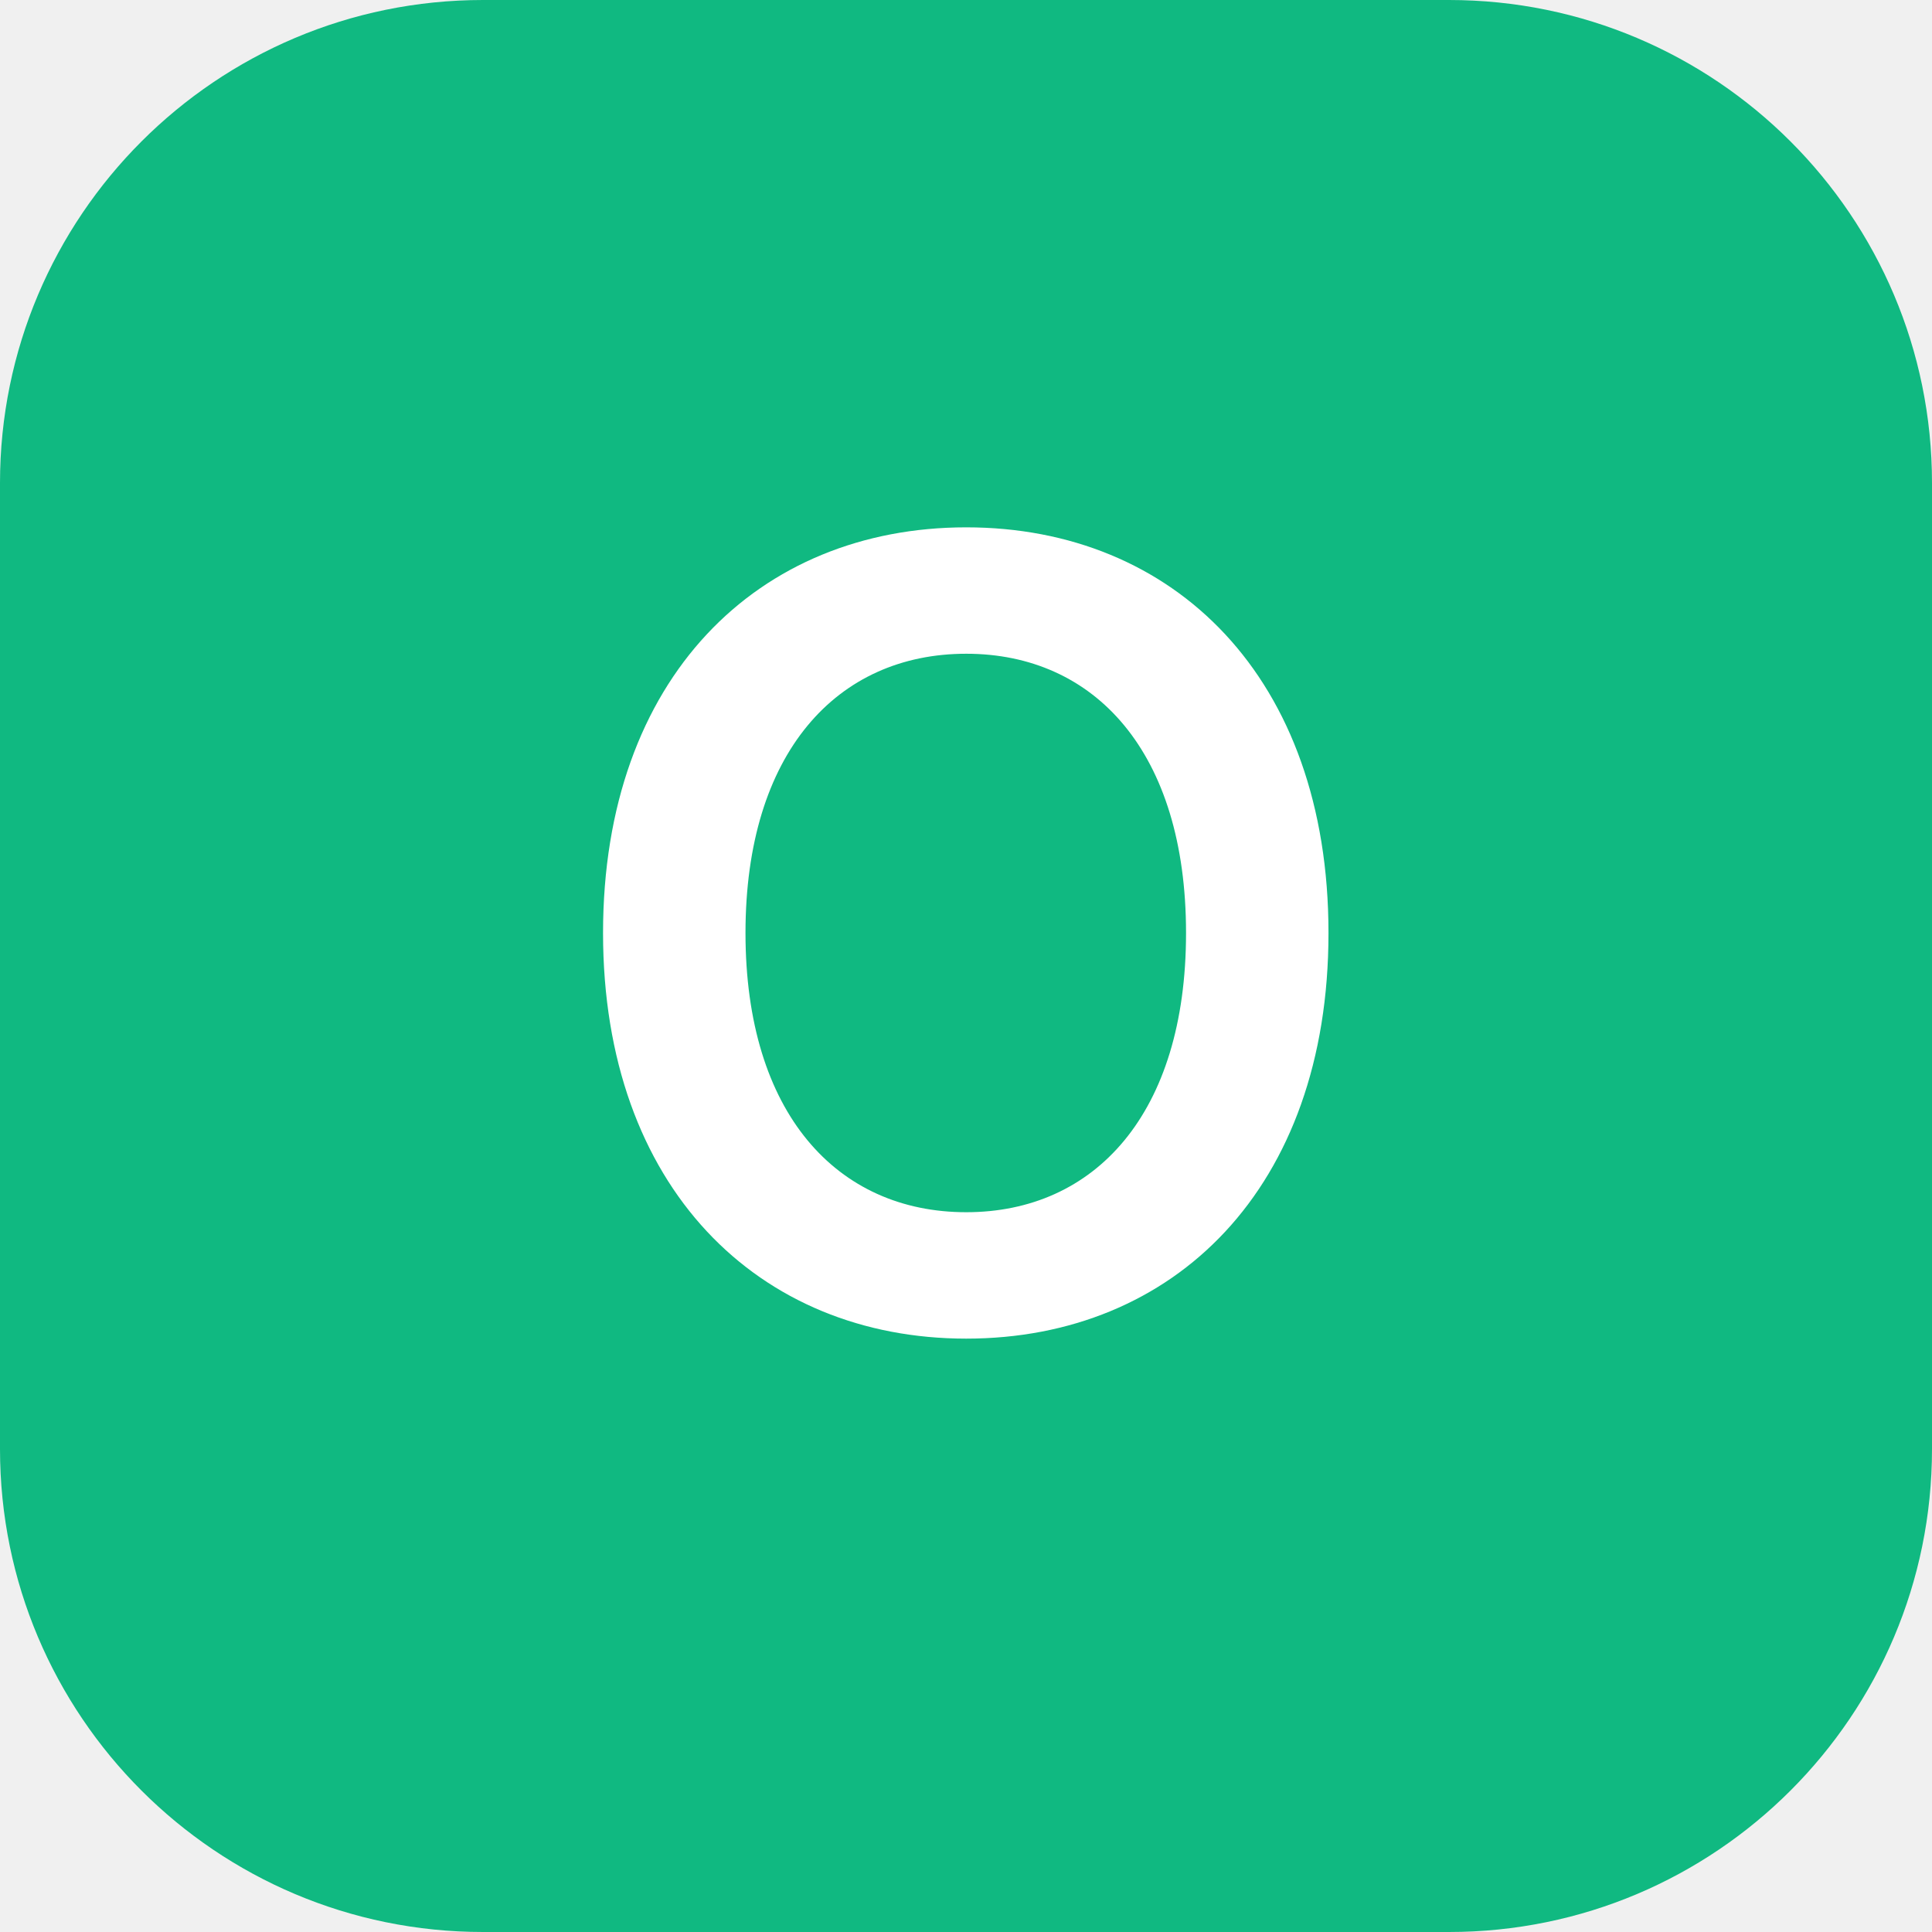
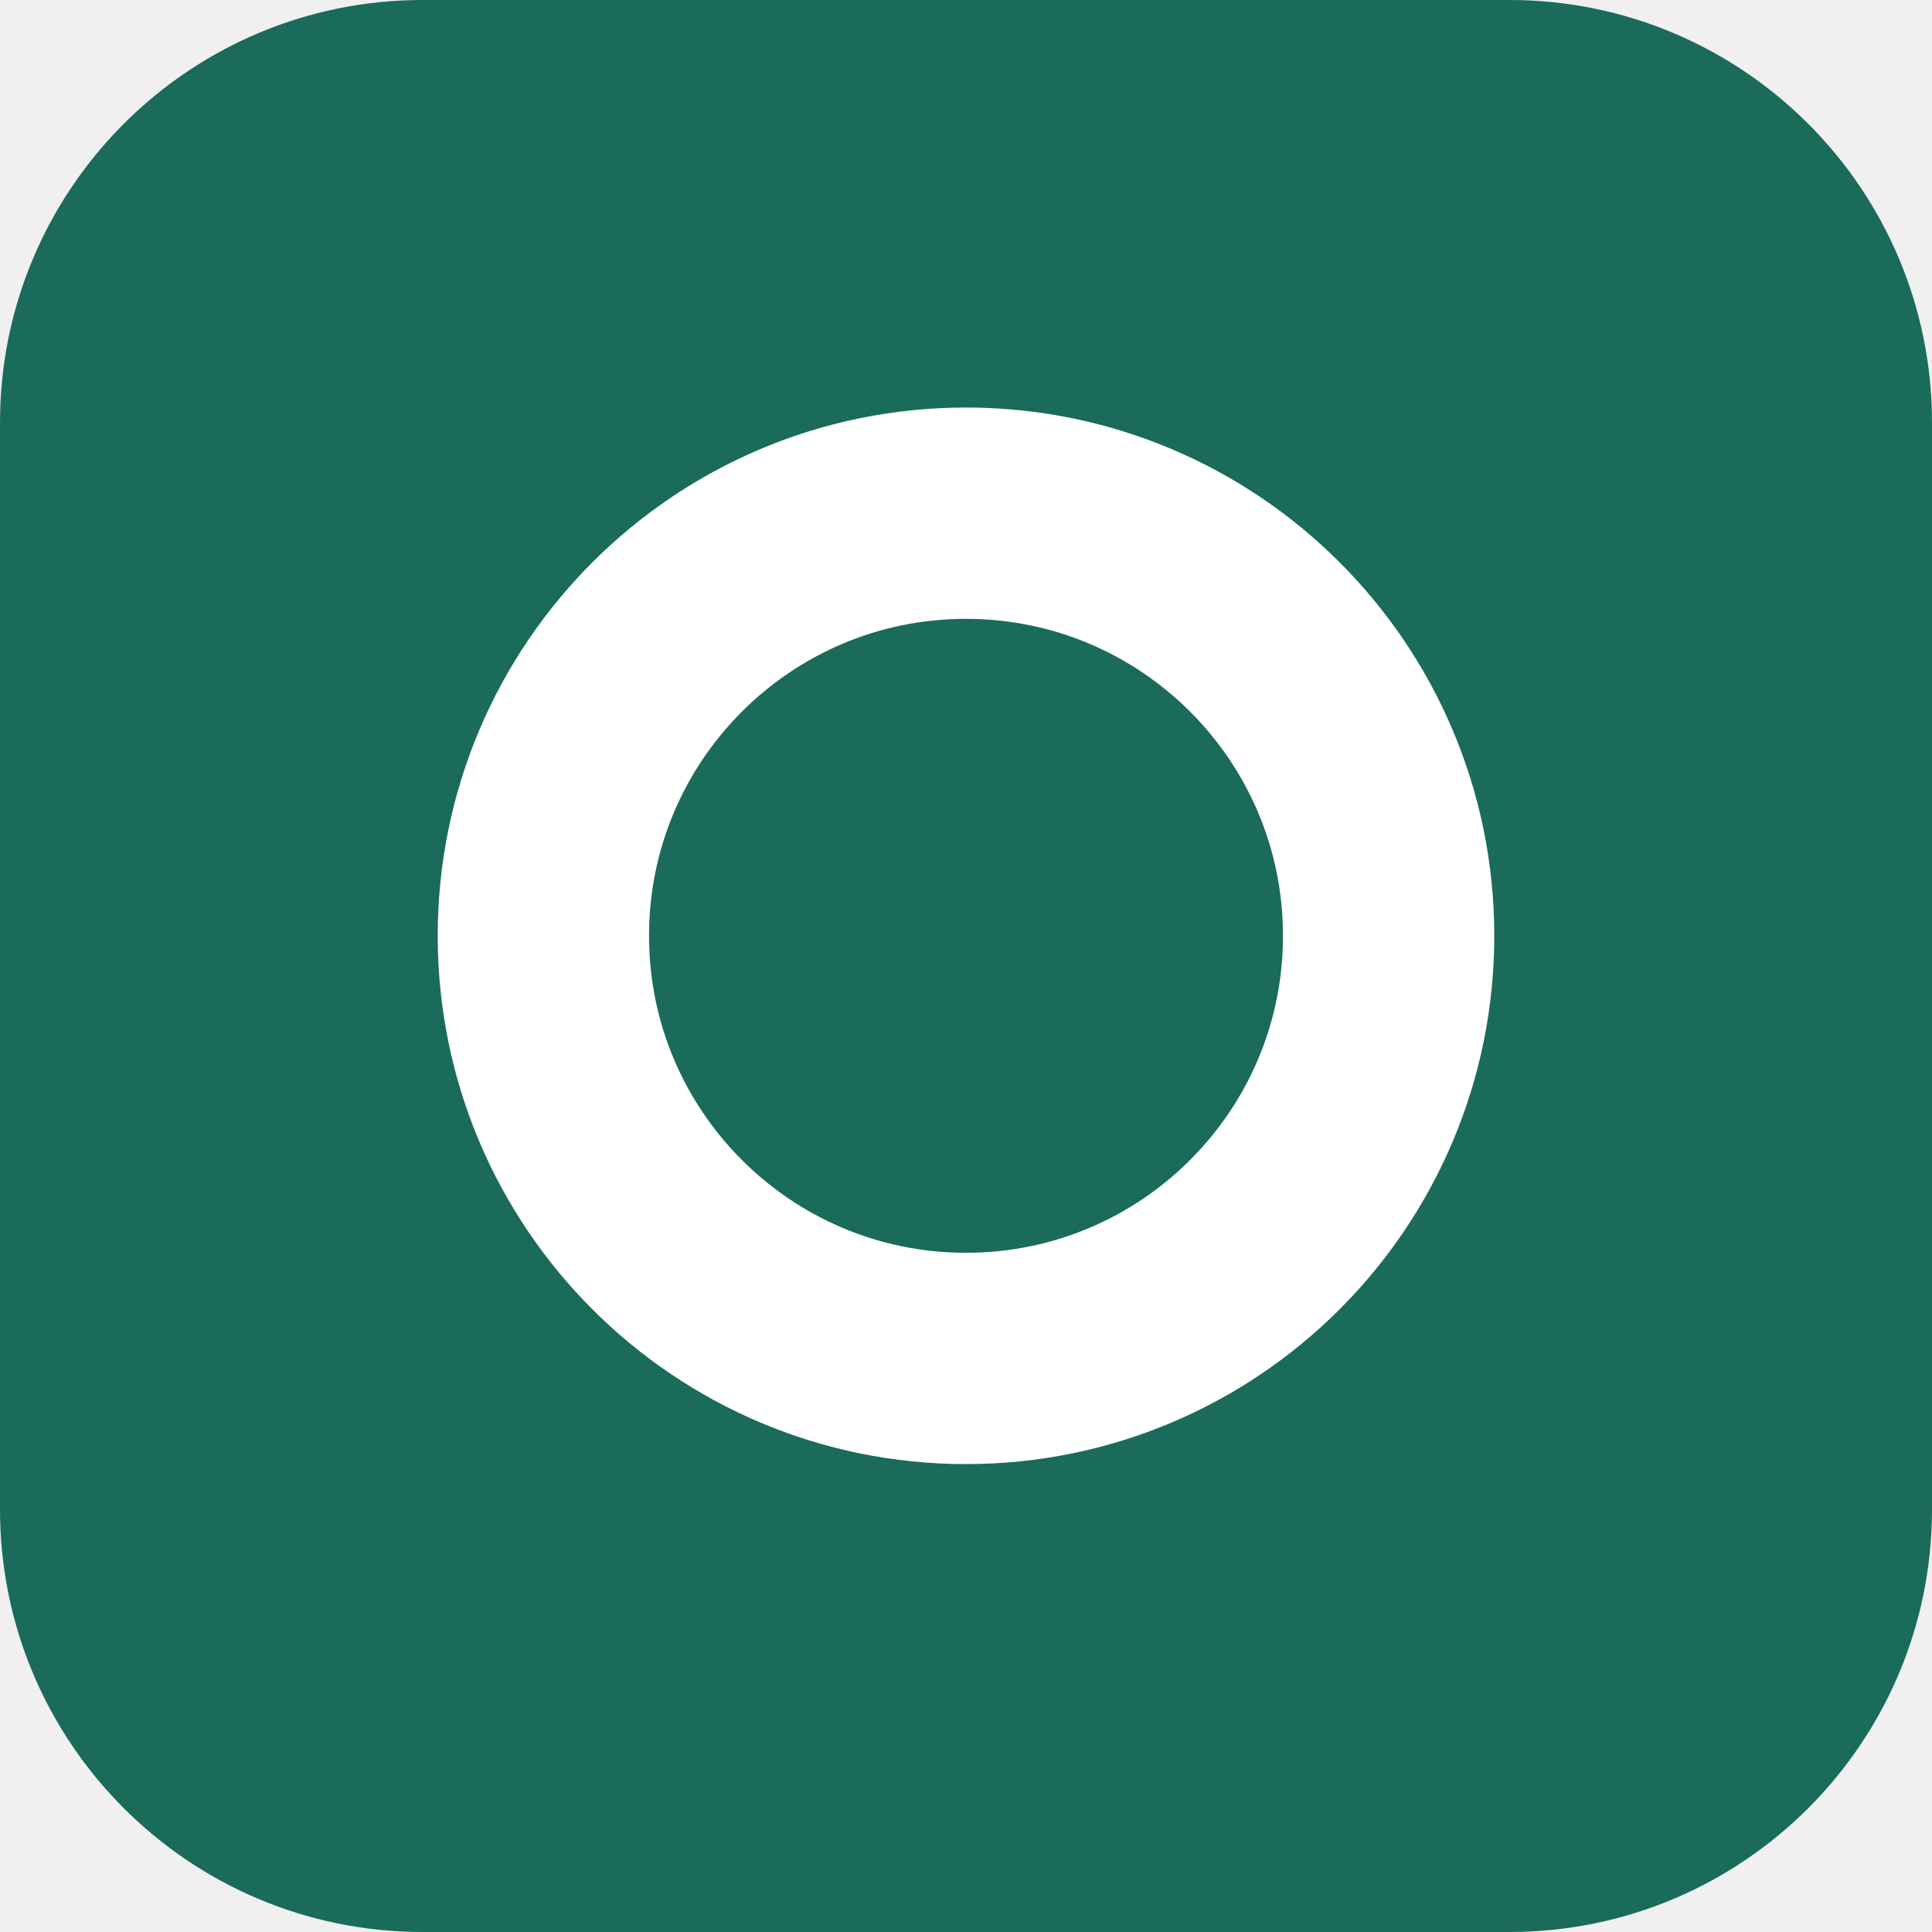
<svg xmlns="http://www.w3.org/2000/svg" viewBox="0 0 32 32">
-   <rect width="32" height="32" rx="8" fill="#10b981" />
-   <text x="16" y="22" text-anchor="middle" font-family="system-ui, -apple-system, sans-serif" font-size="18" font-weight="600" fill="white">O</text>
+   <rect width="32" height="32" rx="7" fill="#1a6b5a" />
+   <circle cx="16" cy="15.5" r="7" fill="none" stroke="white" stroke-width="3.5" />
</svg>
